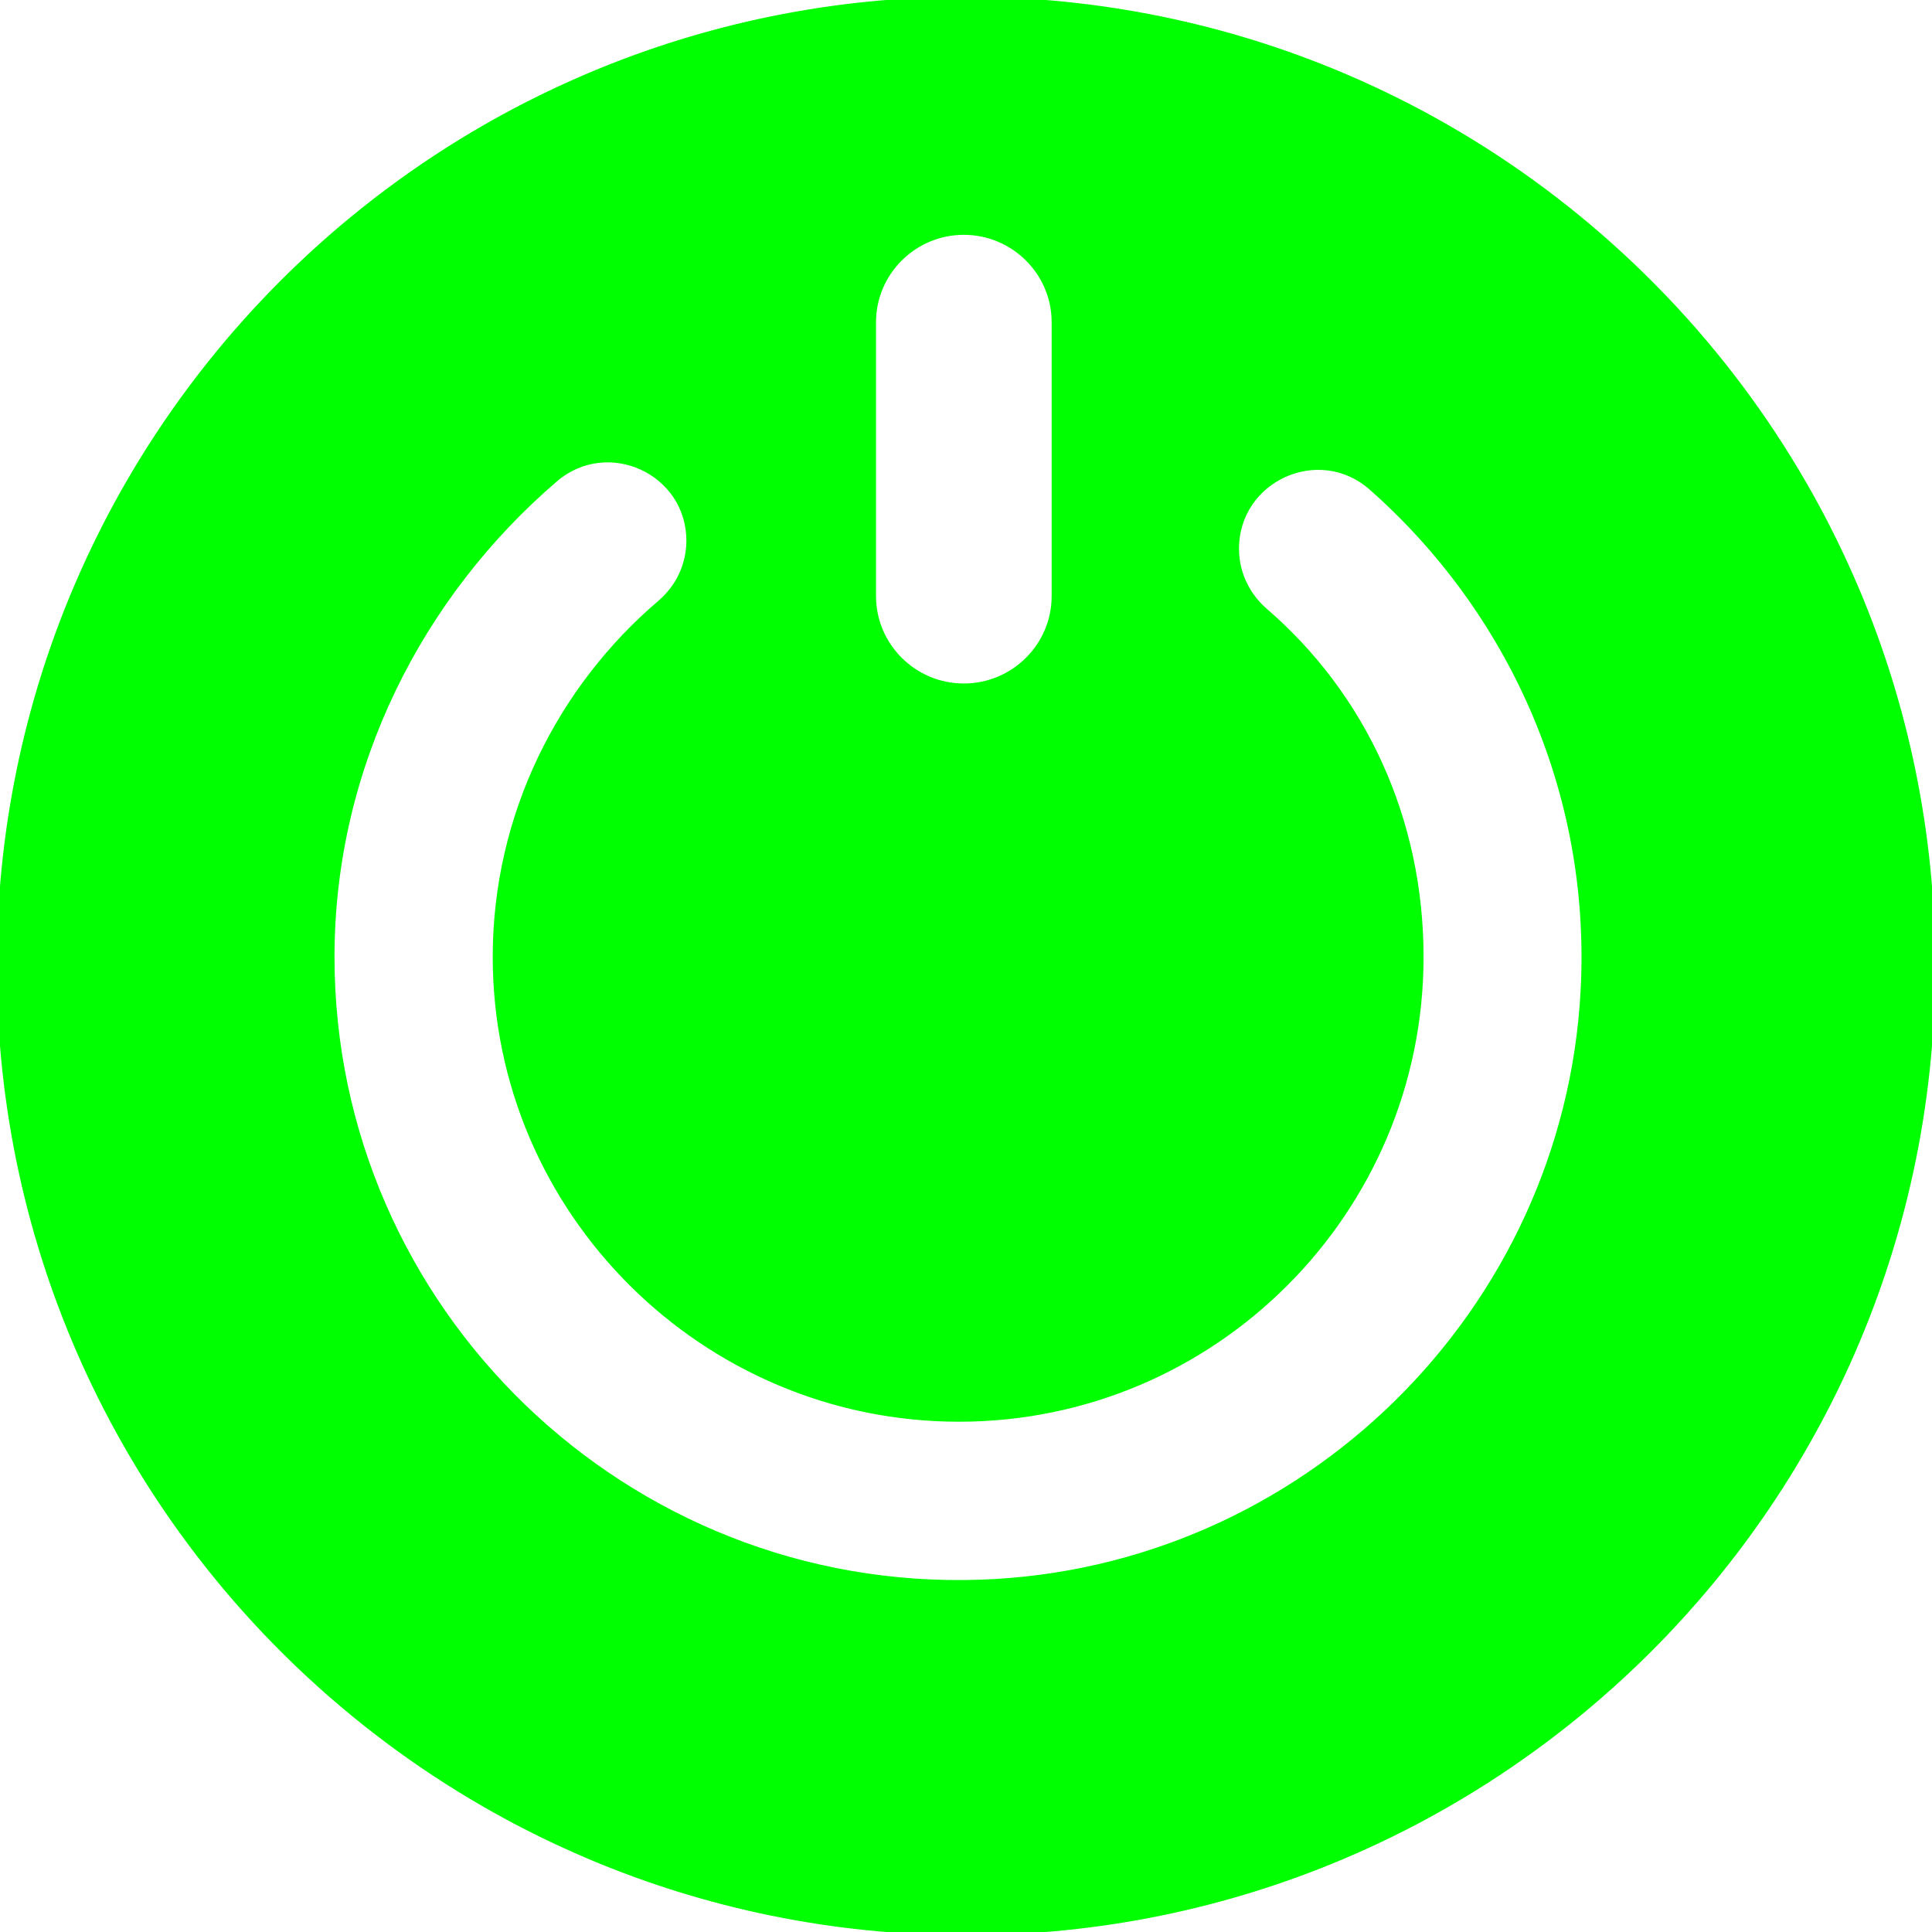
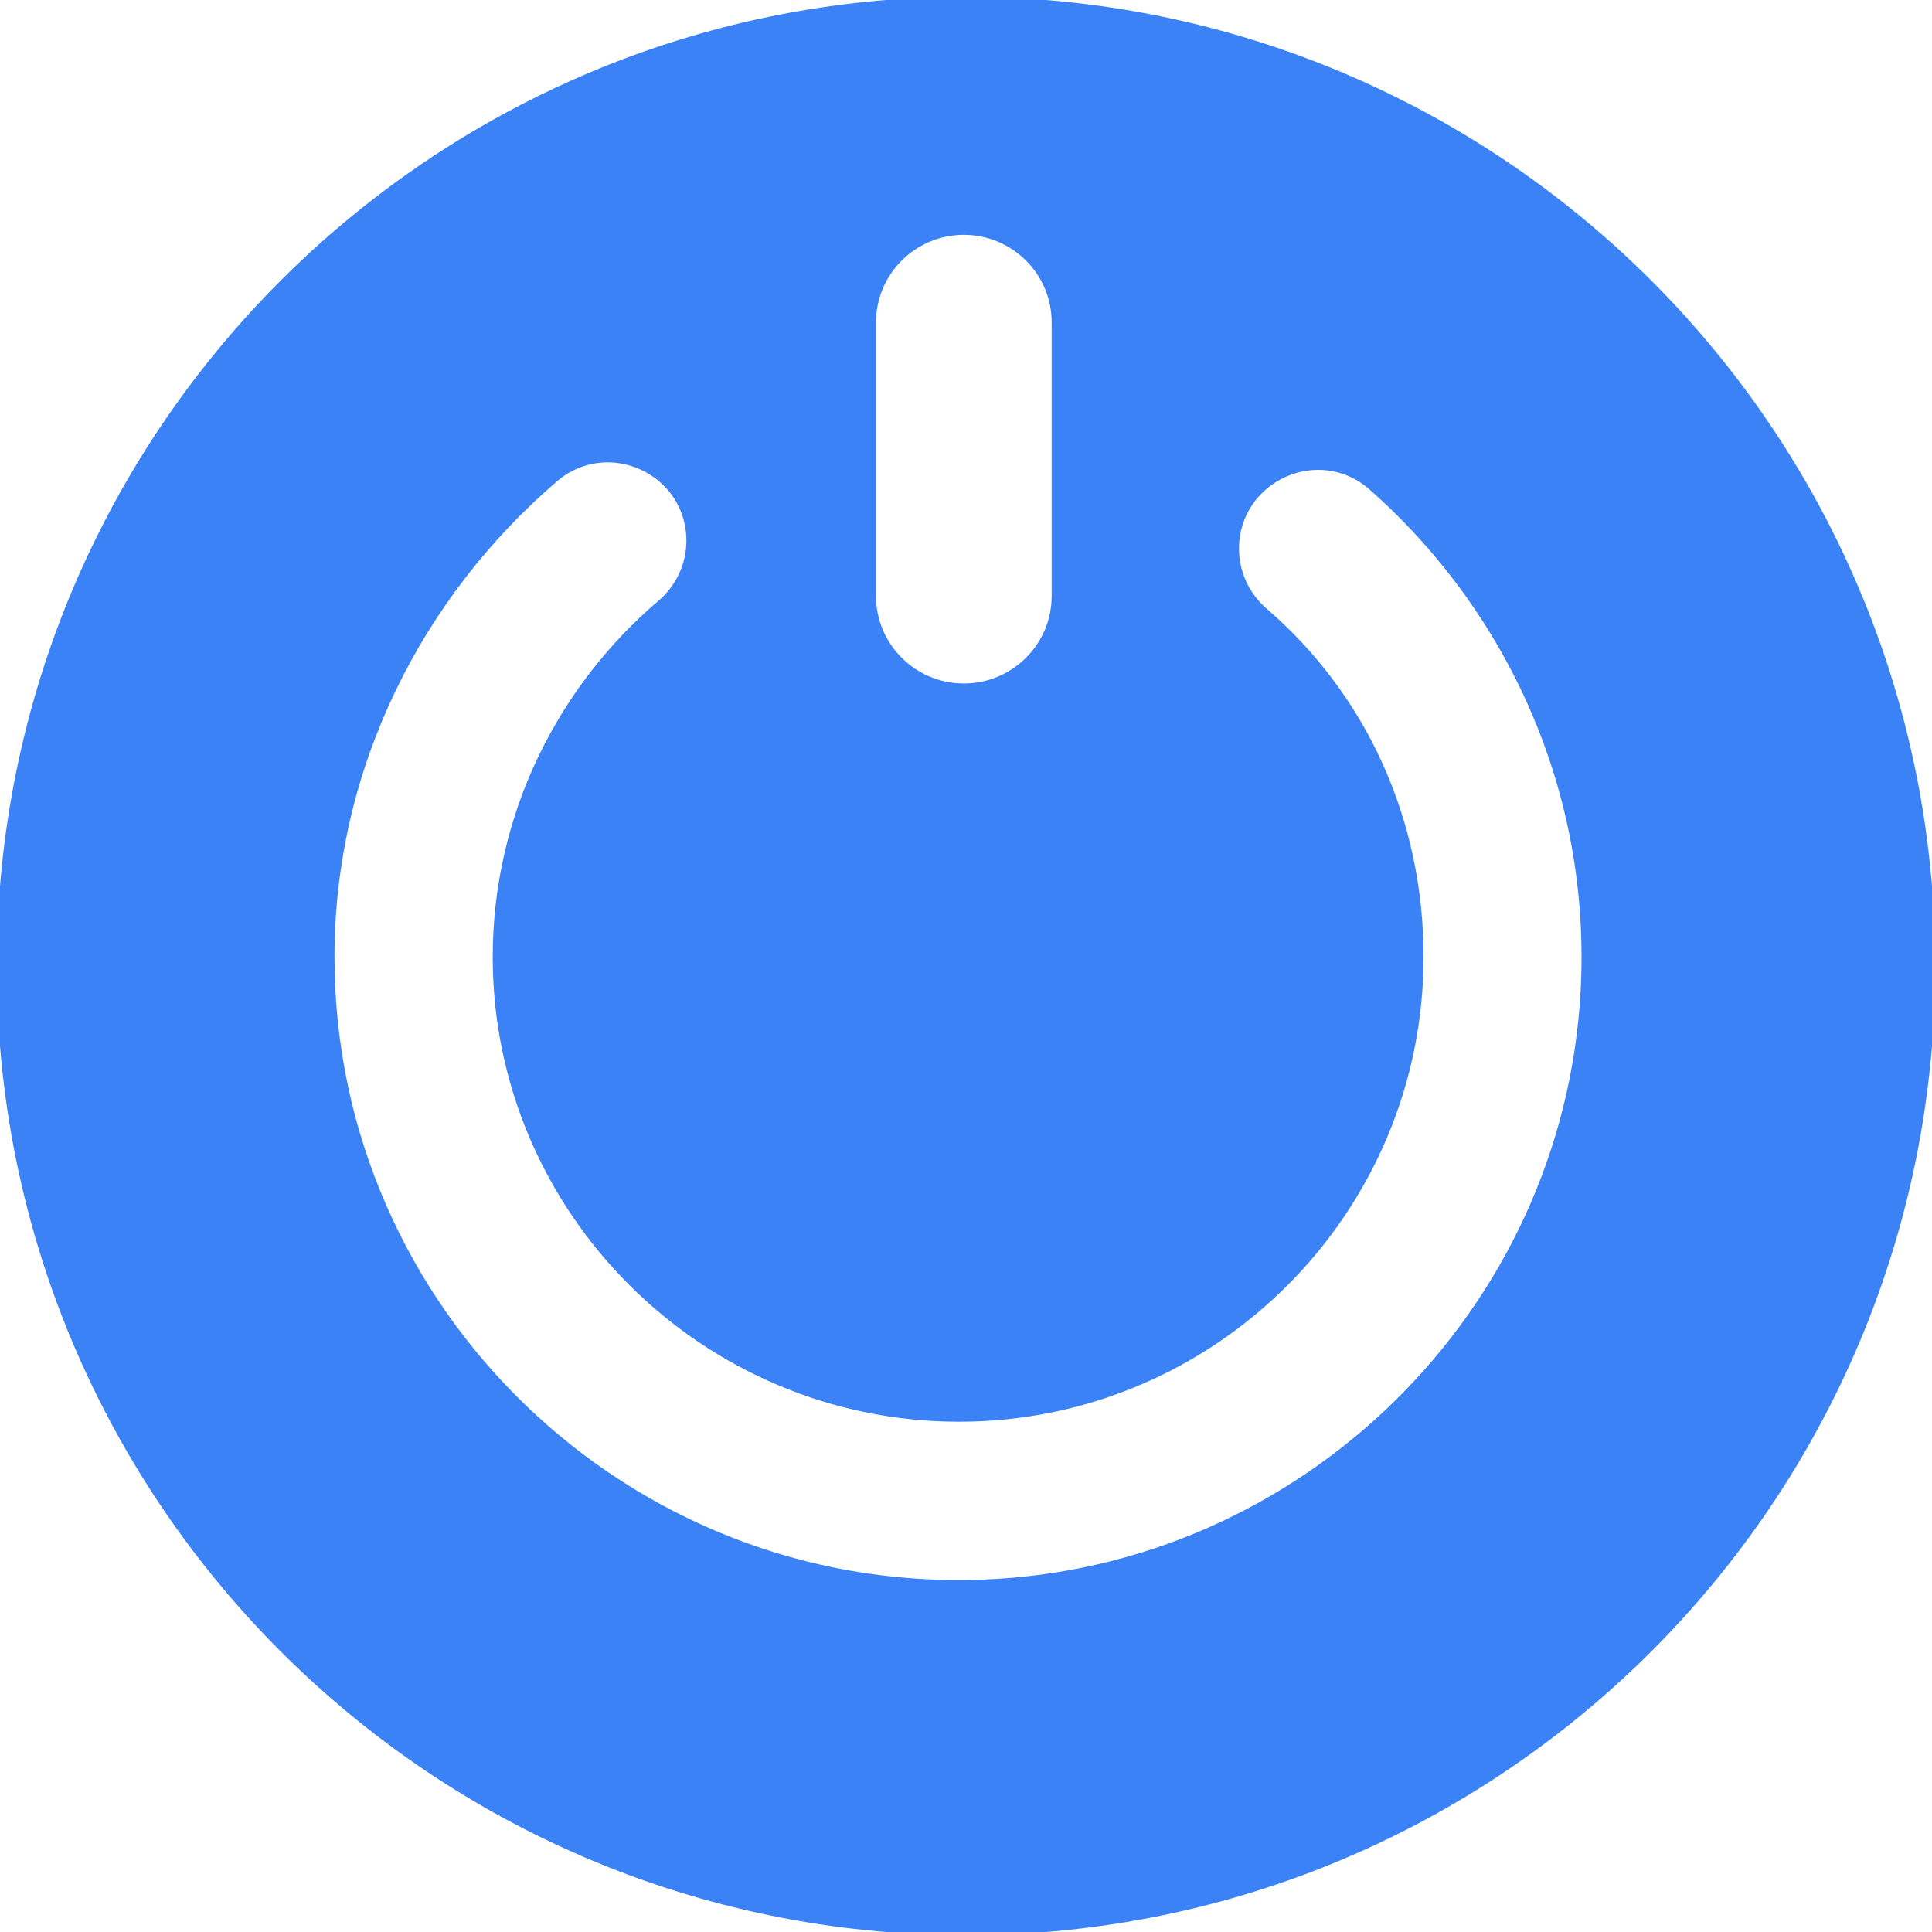
- <svg xmlns="http://www.w3.org/2000/svg" fill="#00ff00" height="200px" width="200px" version="1.1" id="Capa_1" viewBox="0 0 297 297" xml:space="preserve" stroke="#00ff00">
+ <svg xmlns="http://www.w3.org/2000/svg" fill="#3b82f6" height="200px" width="200px" version="1.1" id="Capa_1" viewBox="0 0 297 297" xml:space="preserve" stroke="#3b82f6">
  <g id="SVGRepo_bgCarrier" stroke-width="0" />
  <g id="SVGRepo_tracerCarrier" stroke-linecap="round" stroke-linejoin="round" />
  <g id="SVGRepo_iconCarrier">
    <path d="M293.983,118.572c-0.989-4.833-2.213-9.581-3.659-14.231c-0.362-1.162-0.737-2.319-1.126-3.469 c-0.778-2.3-1.612-4.575-2.498-6.823c-0.443-1.124-0.9-2.241-1.369-3.352c-1.409-3.331-2.936-6.6-4.576-9.802 c-1.093-2.134-2.237-4.239-3.429-6.312c-5.96-10.365-13.135-19.943-21.331-28.539c-1.639-1.719-3.319-3.399-5.038-5.038 c-8.596-8.196-18.174-15.371-28.539-21.331c-2.073-1.192-4.178-2.336-6.312-3.429c-3.202-1.64-6.471-3.167-9.802-4.576 c-1.11-0.47-2.228-0.926-3.352-1.369c-2.248-0.886-4.523-1.72-6.823-2.498c-1.15-0.389-2.306-0.765-3.469-1.126 c-4.65-1.446-9.398-2.67-14.231-3.659C168.761,1.039,158.752,0,148.5,0s-20.261,1.039-29.928,3.017 c-4.833,0.989-9.581,2.213-14.231,3.659c-1.162,0.362-2.319,0.737-3.469,1.126c-2.3,0.778-4.575,1.612-6.823,2.498 c-1.124,0.443-2.241,0.9-3.352,1.369c-3.331,1.409-6.6,2.936-9.802,4.576c-2.134,1.093-4.239,2.237-6.312,3.429 C64.218,25.635,54.64,32.81,46.044,41.005c-1.719,1.639-3.399,3.319-5.038,5.038C32.81,54.64,25.635,64.218,19.675,74.583 c-1.192,2.073-2.336,4.178-3.429,6.312c-1.64,3.202-3.167,6.471-4.576,9.802c-0.47,1.11-0.926,2.228-1.369,3.352 c-0.886,2.248-1.72,4.523-2.498,6.823c-0.389,1.15-0.765,2.306-1.126,3.469c-1.446,4.65-2.67,9.398-3.659,14.231 C1.039,128.239,0,138.248,0,148.5c0,21.785,4.691,42.474,13.118,61.113c0.991,2.193,2.035,4.357,3.128,6.492 c1.64,3.202,3.393,6.336,5.253,9.398c1.24,2.041,2.528,4.05,3.863,6.025c0.667,0.988,1.346,1.967,2.036,2.937 c1.38,1.941,2.806,3.847,4.276,5.717c1.47,1.87,2.983,3.704,4.539,5.5c1.556,1.796,3.154,3.555,4.793,5.274 c1.639,1.719,3.319,3.399,5.038,5.038c8.596,8.196,18.174,15.371,28.539,21.331c2.073,1.192,4.178,2.335,6.312,3.429 c3.202,1.64,6.471,3.167,9.802,4.576c1.11,0.47,2.228,0.926,3.352,1.369c2.248,0.886,4.523,1.72,6.823,2.498 c1.15,0.389,2.306,0.765,3.469,1.126c4.65,1.446,9.398,2.67,14.231,3.659c9.667,1.978,19.676,3.017,29.928,3.017 s20.261-1.039,29.928-3.017c4.833-0.989,9.581-2.213,14.231-3.659c1.162-0.362,2.319-0.737,3.469-1.126 c2.3-0.778,4.575-1.612,6.823-2.498c1.124-0.443,2.241-0.9,3.352-1.369c3.331-1.409,6.6-2.936,9.802-4.576 c2.134-1.093,4.239-2.237,6.312-3.429c10.365-5.96,19.943-13.135,28.539-21.331c1.719-1.639,3.399-3.319,5.038-5.038 c1.639-1.719,3.237-3.478,4.793-5.274c1.556-1.796,3.07-3.63,4.539-5.5c1.47-1.87,2.895-3.776,4.276-5.717 c0.69-0.97,1.369-1.949,2.036-2.937c1.334-1.975,2.622-3.984,3.863-6.025c1.86-3.062,3.613-6.196,5.253-9.398 c1.093-2.135,2.136-4.299,3.128-6.492C292.309,190.974,297,170.285,297,148.5C297,138.248,295.961,128.239,293.983,118.572z M134.167,49.538c0-7.698,6.302-13.938,14-13.938s14,6.24,14,13.938v42.095c0,7.698-6.302,13.938-14,13.938s-14-6.24-14-13.938 V49.538z M243.486,152.237c-2.609,49.571-43.087,89.358-92.696,91.101c-54.66,1.921-99.868-41.992-99.868-96.236 c0-29.416,13.742-55.79,34.349-73.467c8.148-6.99,20.743-1.228,20.743,9.507v0c0,3.708-1.662,7.201-4.485,9.606 c-15.281,13.024-25.284,32.549-25.284,54.353c0,39.125,32.05,70.956,71.175,70.956c39.125,0,70.919-31.831,70.919-70.956 c0-21.124-8.839-40.118-23.92-53.128c-2.802-2.417-4.45-5.903-4.45-9.603v0c0-10.838,12.8-16.648,20.923-9.473 C232.068,93.602,245.105,121.468,243.486,152.237z" />
  </g>
</svg>
